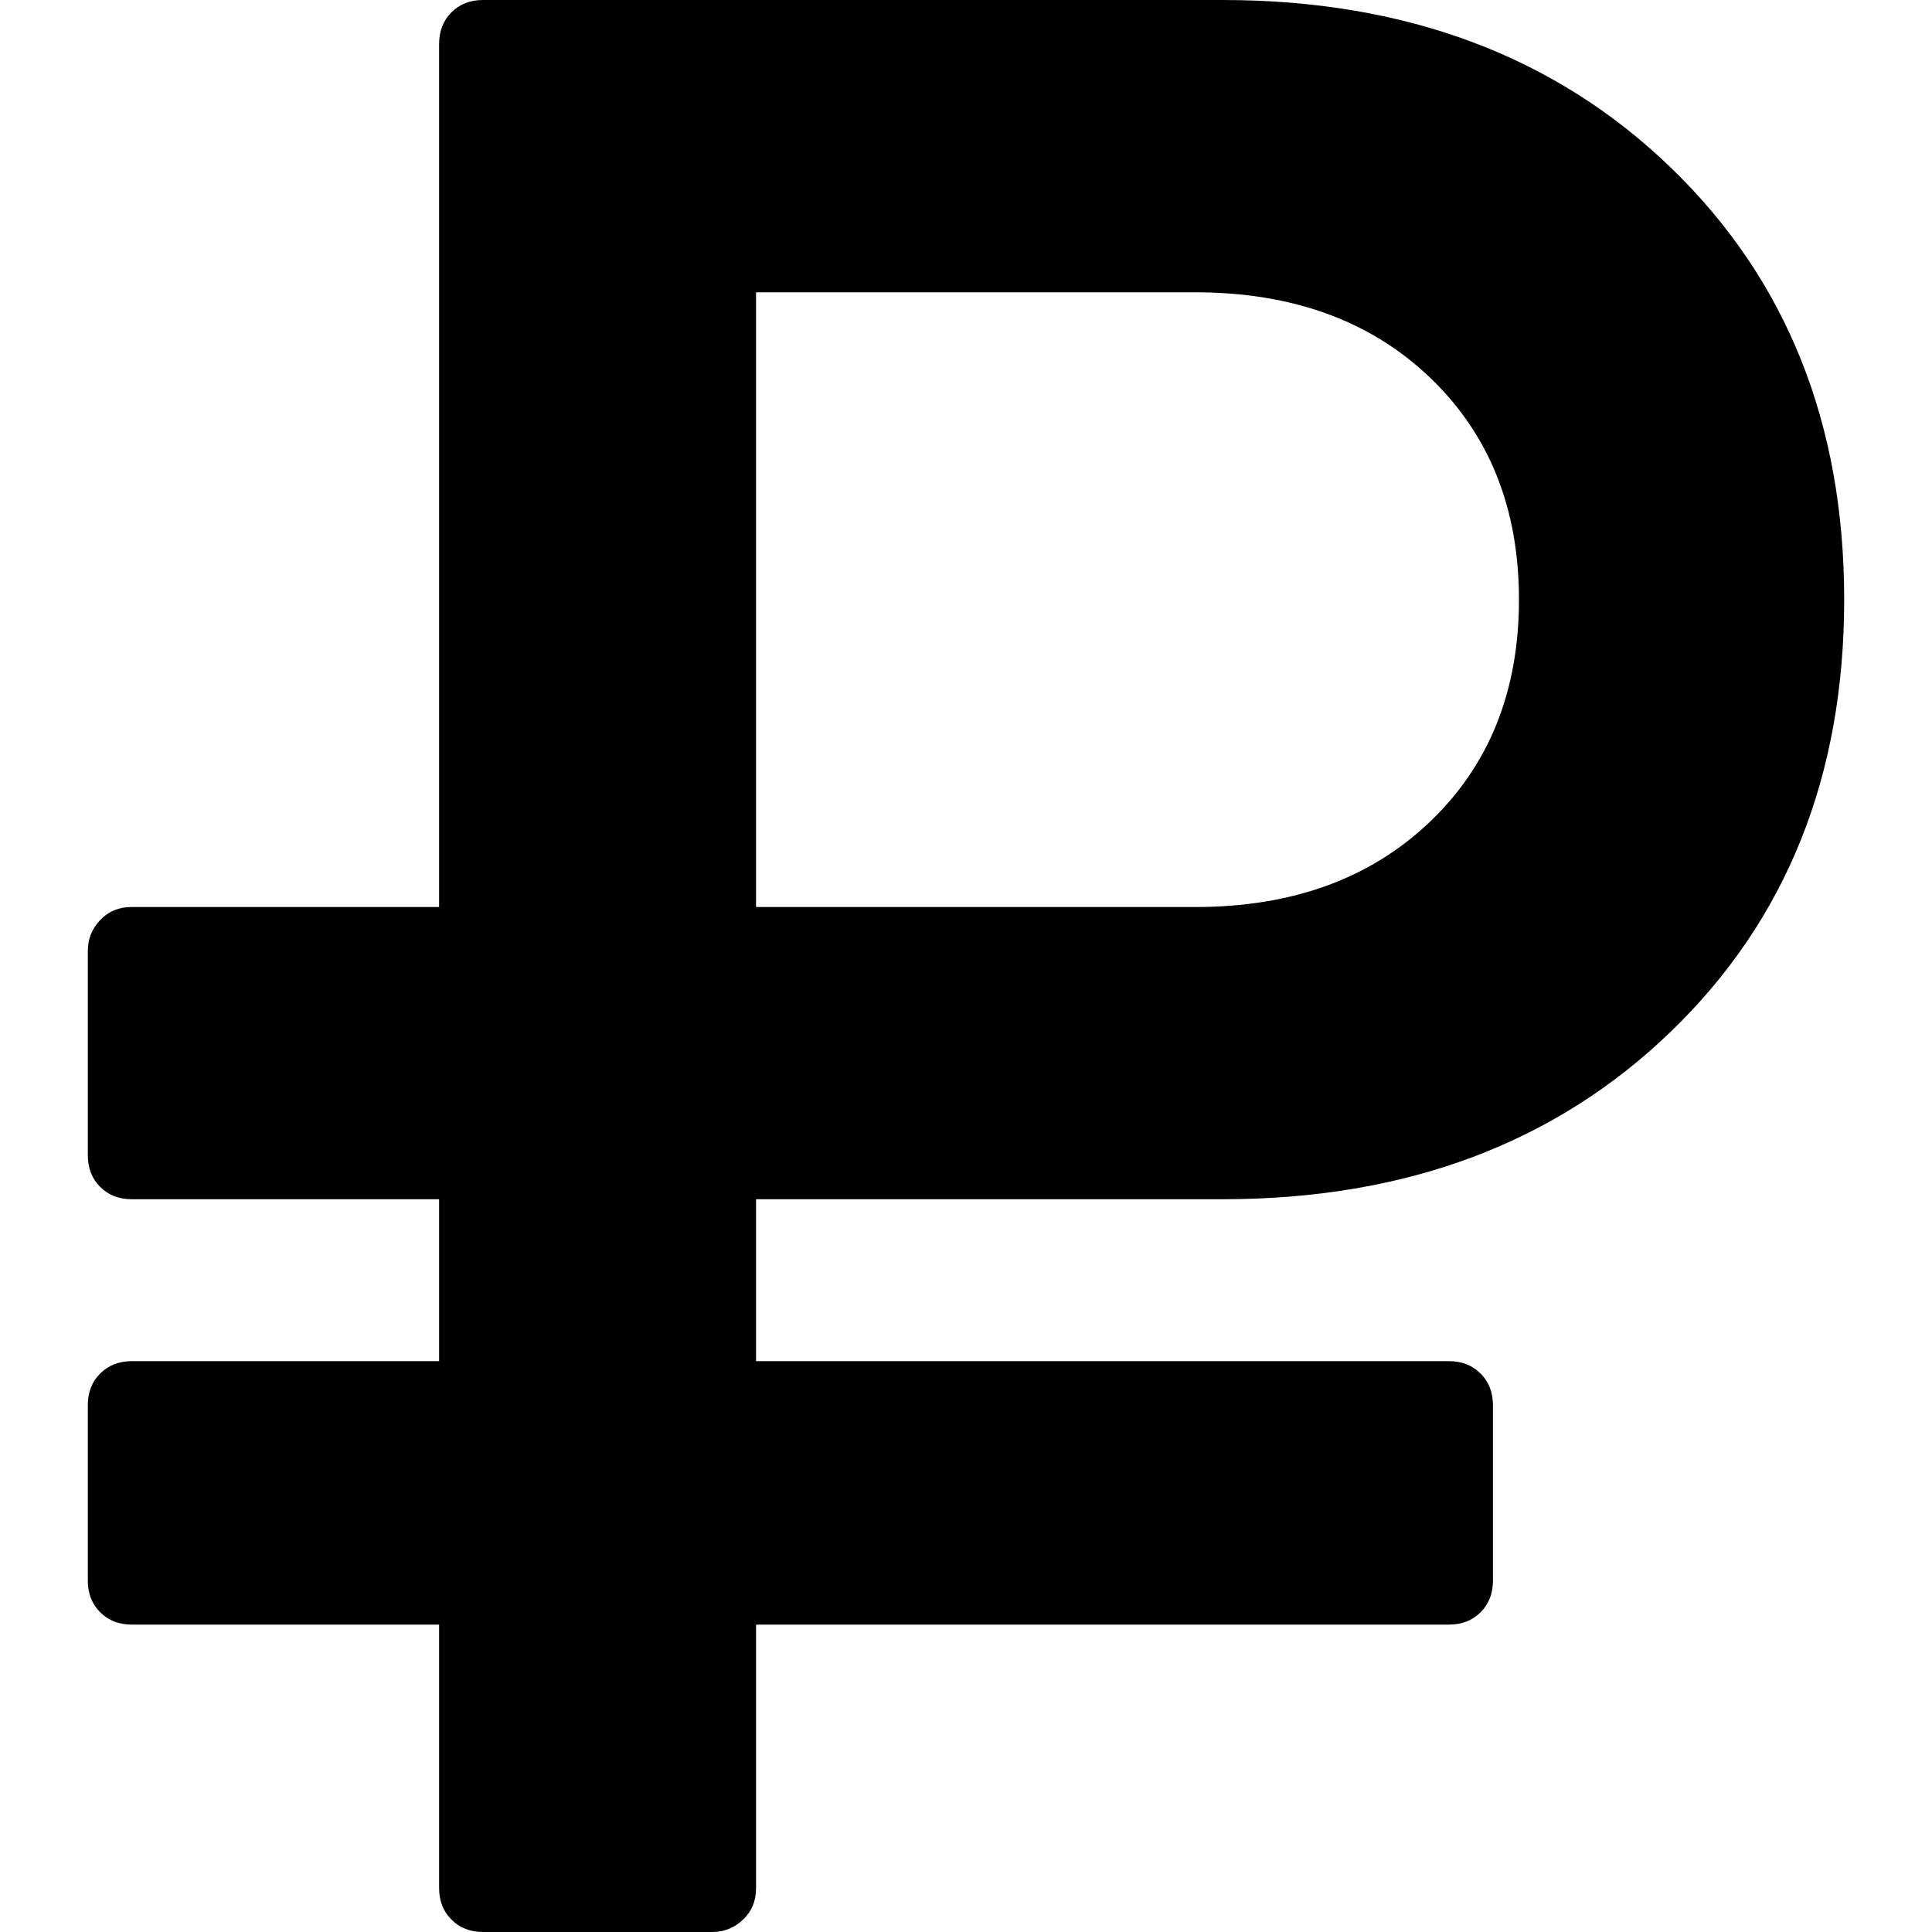
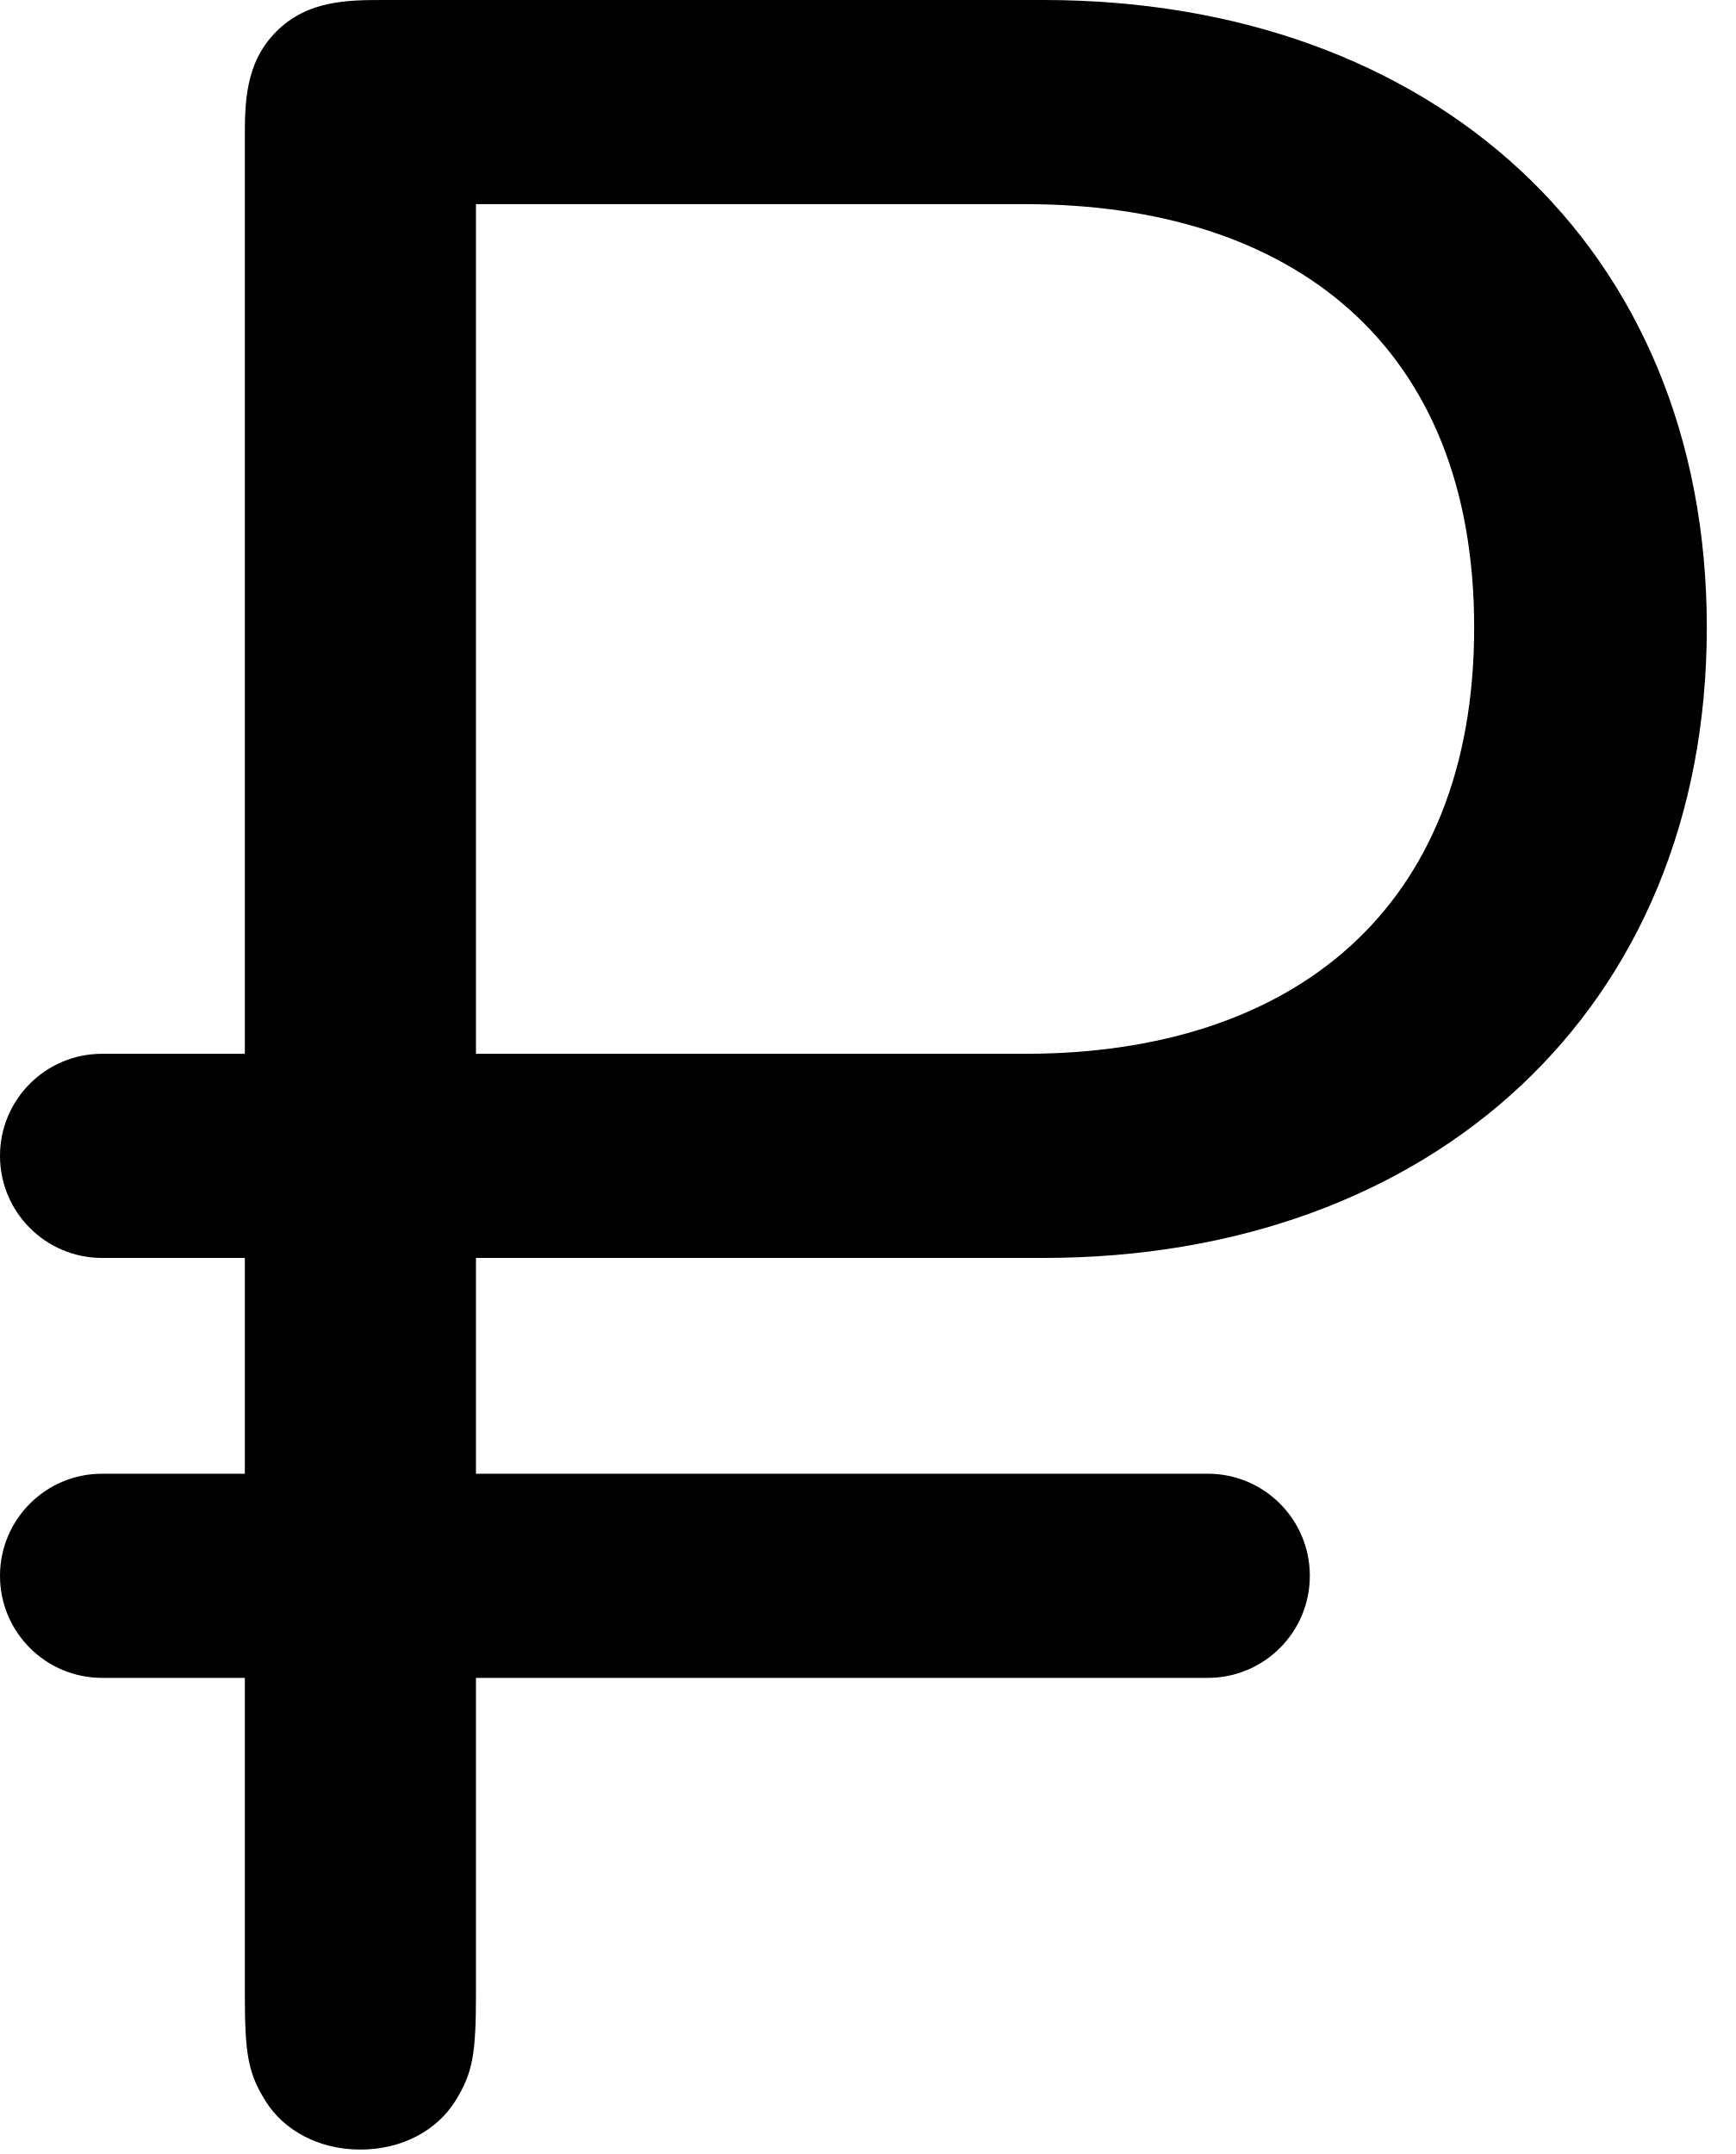
- <svg xmlns="http://www.w3.org/2000/svg" version="1.1" id="Capa_1" x="0px" y="0px" width="510.127px" height="510.127px" viewBox="0 0 510.127 510.127" style="enable-background:new 0 0 510.127 510.127;" xml:space="preserve">
-   <g>
-     <g>
-       <path d="M34.786,428.963h81.158v69.572c0,3.385,1.083,6.156,3.262,8.322c2.173,2.18,4.951,3.27,8.335,3.27h60.502    c3.14,0,5.857-1.09,8.152-3.27c2.295-2.166,3.439-4.938,3.439-8.322v-69.572h182.964c3.377,0,6.156-1.076,8.334-3.256    c2.18-2.178,3.262-4.951,3.262-8.336v-46.377c0-3.365-1.082-6.156-3.262-8.322c-2.172-2.18-4.957-3.27-8.334-3.27H199.628v-42.754    h123.184c48.305,0,87.73-14.719,118.293-44.199c30.551-29.449,45.834-67.49,45.834-114.125c0-46.604-15.283-84.646-45.834-114.125    C410.548,14.749,371.116,0,322.812,0H127.535c-3.385,0-6.157,1.089-8.335,3.256c-2.173,2.179-3.262,4.969-3.262,8.335v227.896    H34.786c-3.384,0-6.157,1.145-8.335,3.439c-2.172,2.295-3.262,5.012-3.262,8.151v53.978c0,3.385,1.083,6.158,3.262,8.336    c2.179,2.18,4.945,3.256,8.335,3.256h81.158v42.754H34.786c-3.384,0-6.157,1.09-8.335,3.27c-2.172,2.166-3.262,4.951-3.262,8.322    v46.377c0,3.385,1.083,6.158,3.262,8.336C28.629,427.887,31.401,428.963,34.786,428.963z M199.628,77.179h115.938    c25.6,0,46.248,7.485,61.953,22.46c15.697,14.976,23.549,34.547,23.549,58.691c0,24.156-7.852,43.733-23.549,58.691    c-15.705,14.988-36.354,22.473-61.953,22.473H199.628V77.179z" />
+ <svg xmlns="http://www.w3.org/2000/svg" width="54px" height="67px" viewBox="0 0 54 67" version="1.1">
+   <defs />
+   <g id="Symbols" stroke="none" stroke-width="1" fill="none" fill-rule="evenodd">
+     <g id="RUR-reg" fill="#000000">
+       <g id="Page-1">
+         <path d="M14.806,6.35 L31.896,6.35 C40.206,6.35 45.857,10.739 45.857,19.517 C45.857,28.295 40.206,32.778 31.896,32.778 L19.133,32.778 L14.806,32.778 L14.806,6.35 Z M19.133,39.128 L32.456,39.128 C44.549,39.128 53.094,31.377 53.094,19.517 C53.094,7.657 44.549,0 32.456,0 L11.958,0 C10.837,0 9.577,0 8.596,0.98 C7.616,1.961 7.616,3.222 7.616,4.342 L7.616,32.778 L3.175,32.778 C1.422,32.778 -0,34.199 -0,35.953 C-0,37.706 1.422,39.128 3.175,39.128 L7.616,39.128 L7.616,45.84 L3.175,45.84 C1.422,45.84 -0,47.262 -0,49.016 C-0,50.769 1.422,52.19 3.175,52.19 L7.616,52.19 L7.616,62.007 C7.616,63.874 7.709,64.481 8.27,65.368 C8.829,66.256 9.904,66.862 11.211,66.862 C12.519,66.862 13.592,66.256 14.153,65.368 C14.713,64.481 14.806,63.874 14.806,62.007 L14.806,52.19 L37.571,52.19 C39.324,52.19 40.745,50.769 40.745,49.016 C40.745,47.262 39.324,45.84 37.571,45.84 L14.806,45.84 L14.806,39.128 L19.133,39.128 Z" id="Fill-1" />
+       </g>
    </g>
  </g>
-   <g>
- </g>
-   <g>
- </g>
-   <g>
- </g>
-   <g>
- </g>
-   <g>
- </g>
-   <g>
- </g>
-   <g>
- </g>
-   <g>
- </g>
-   <g>
- </g>
-   <g>
- </g>
-   <g>
- </g>
-   <g>
- </g>
-   <g>
- </g>
-   <g>
- </g>
-   <g>
- </g>
</svg>
